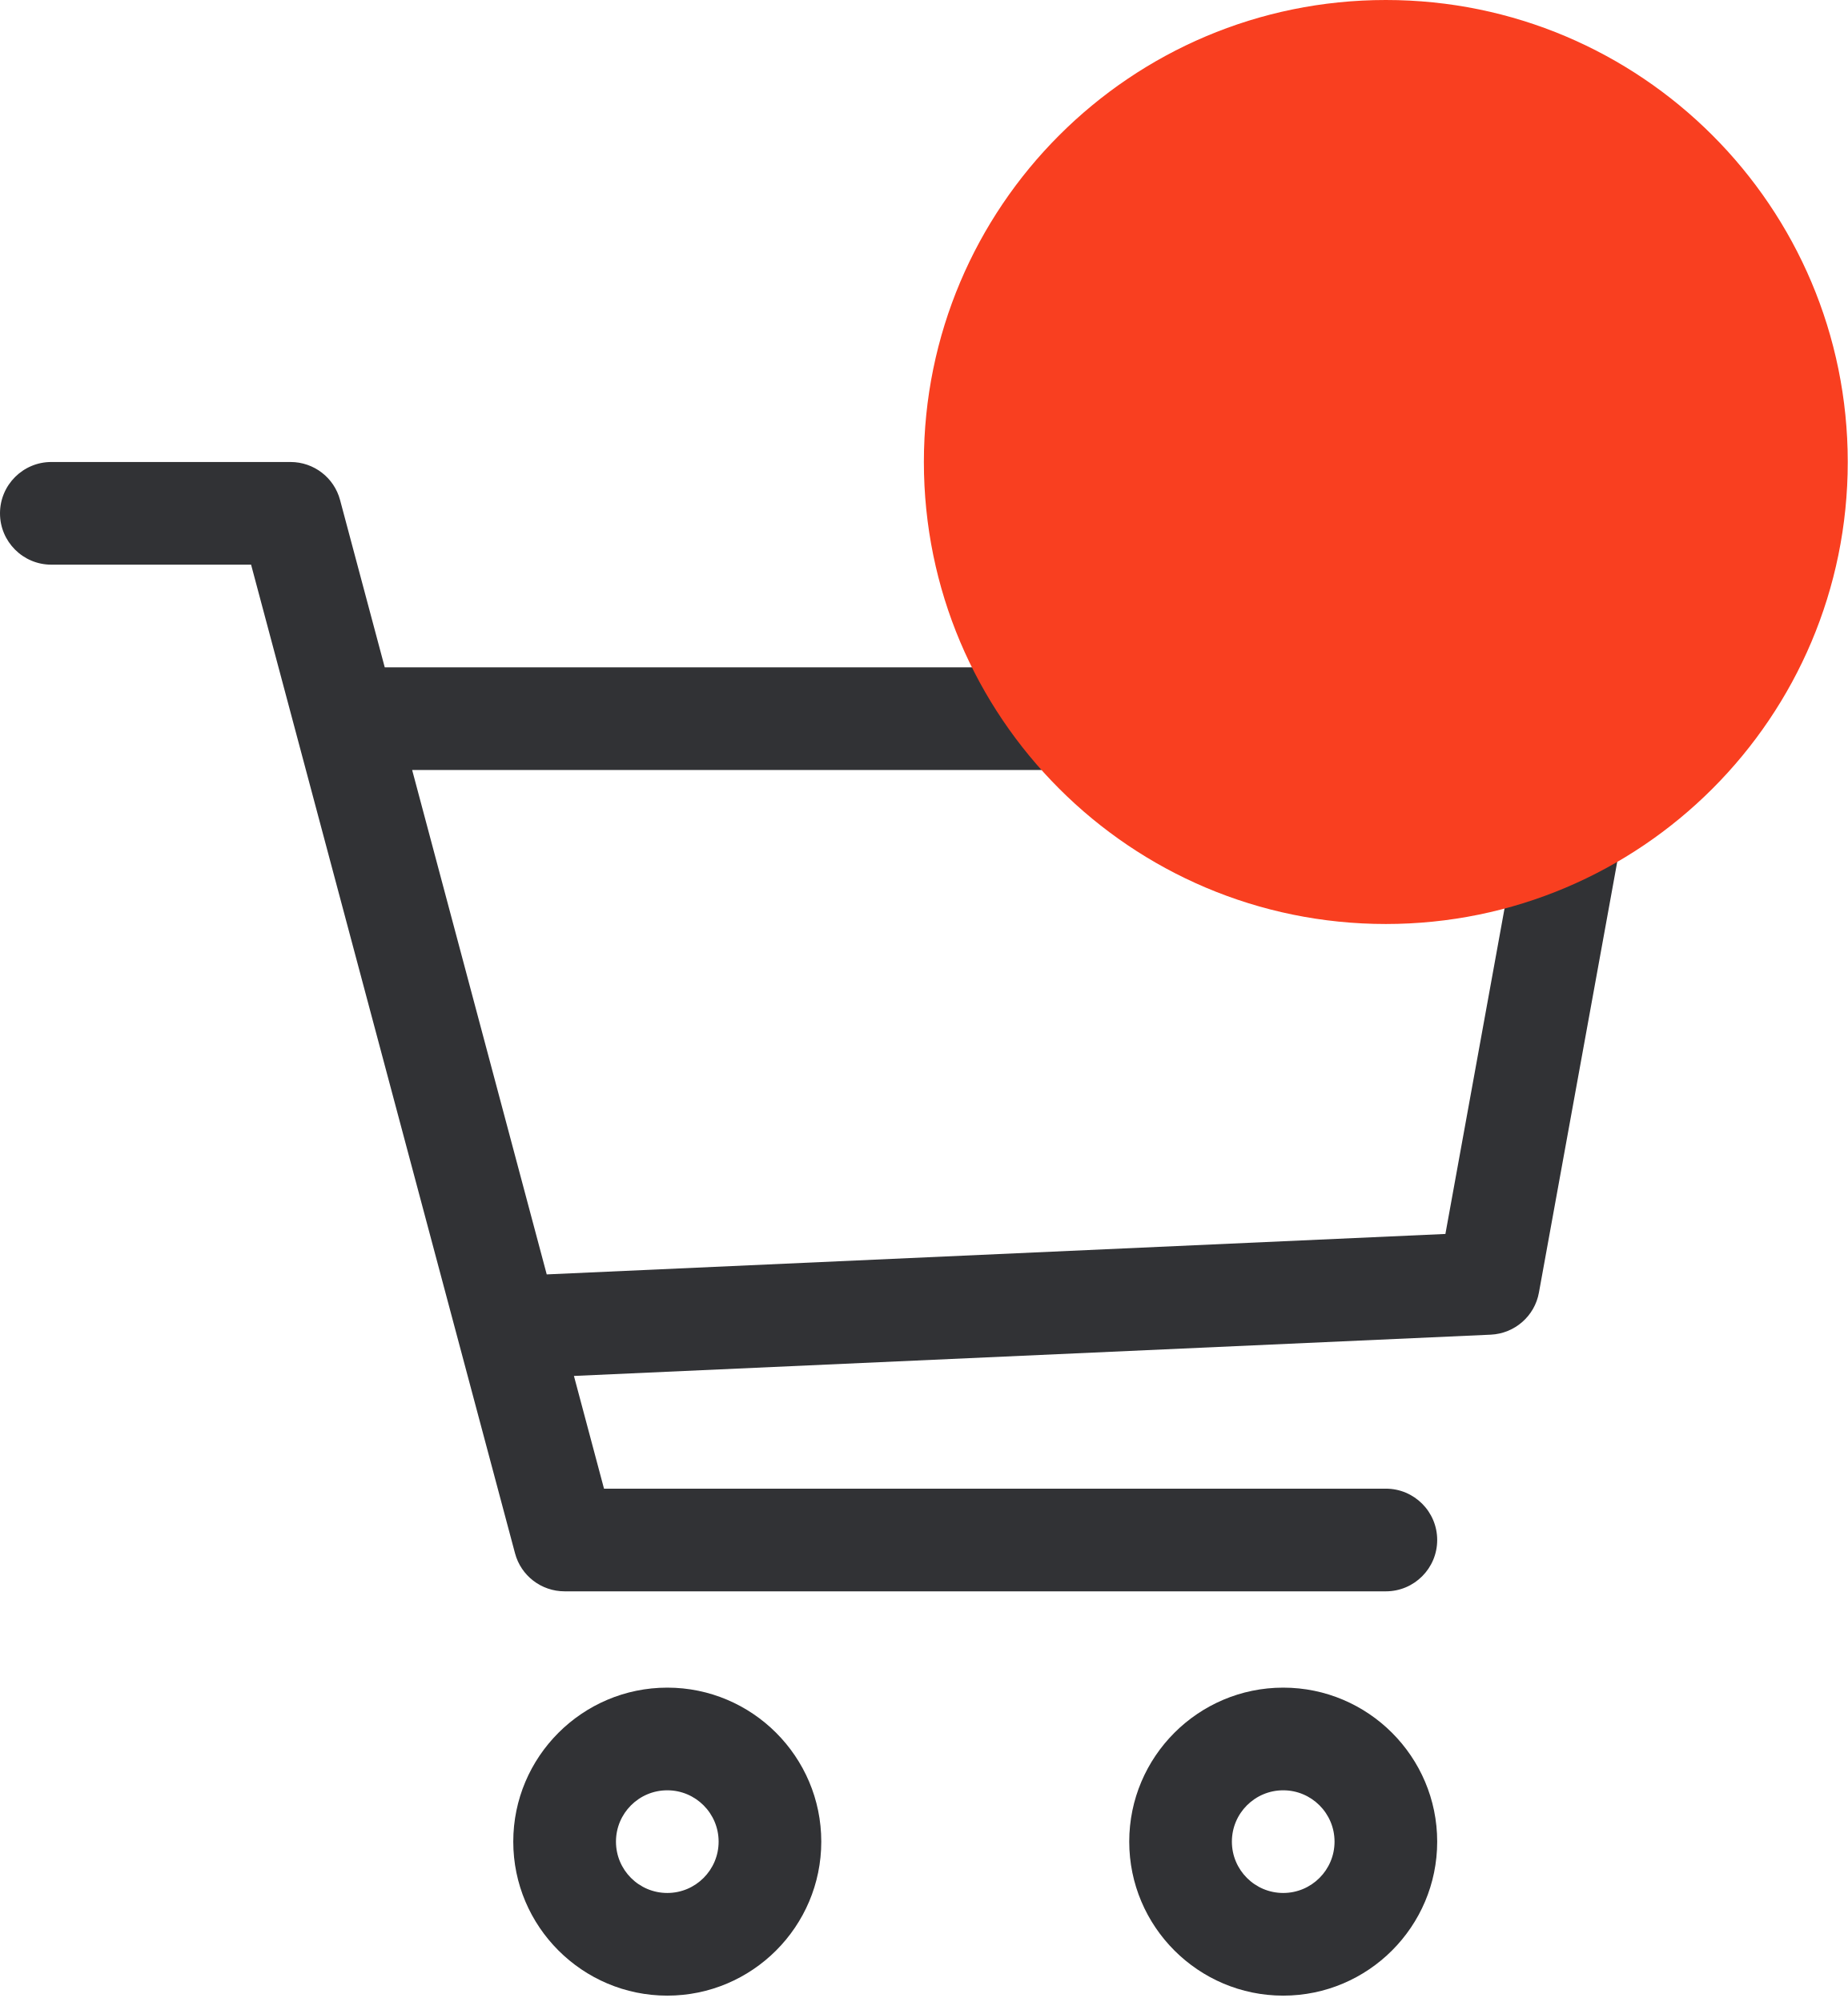
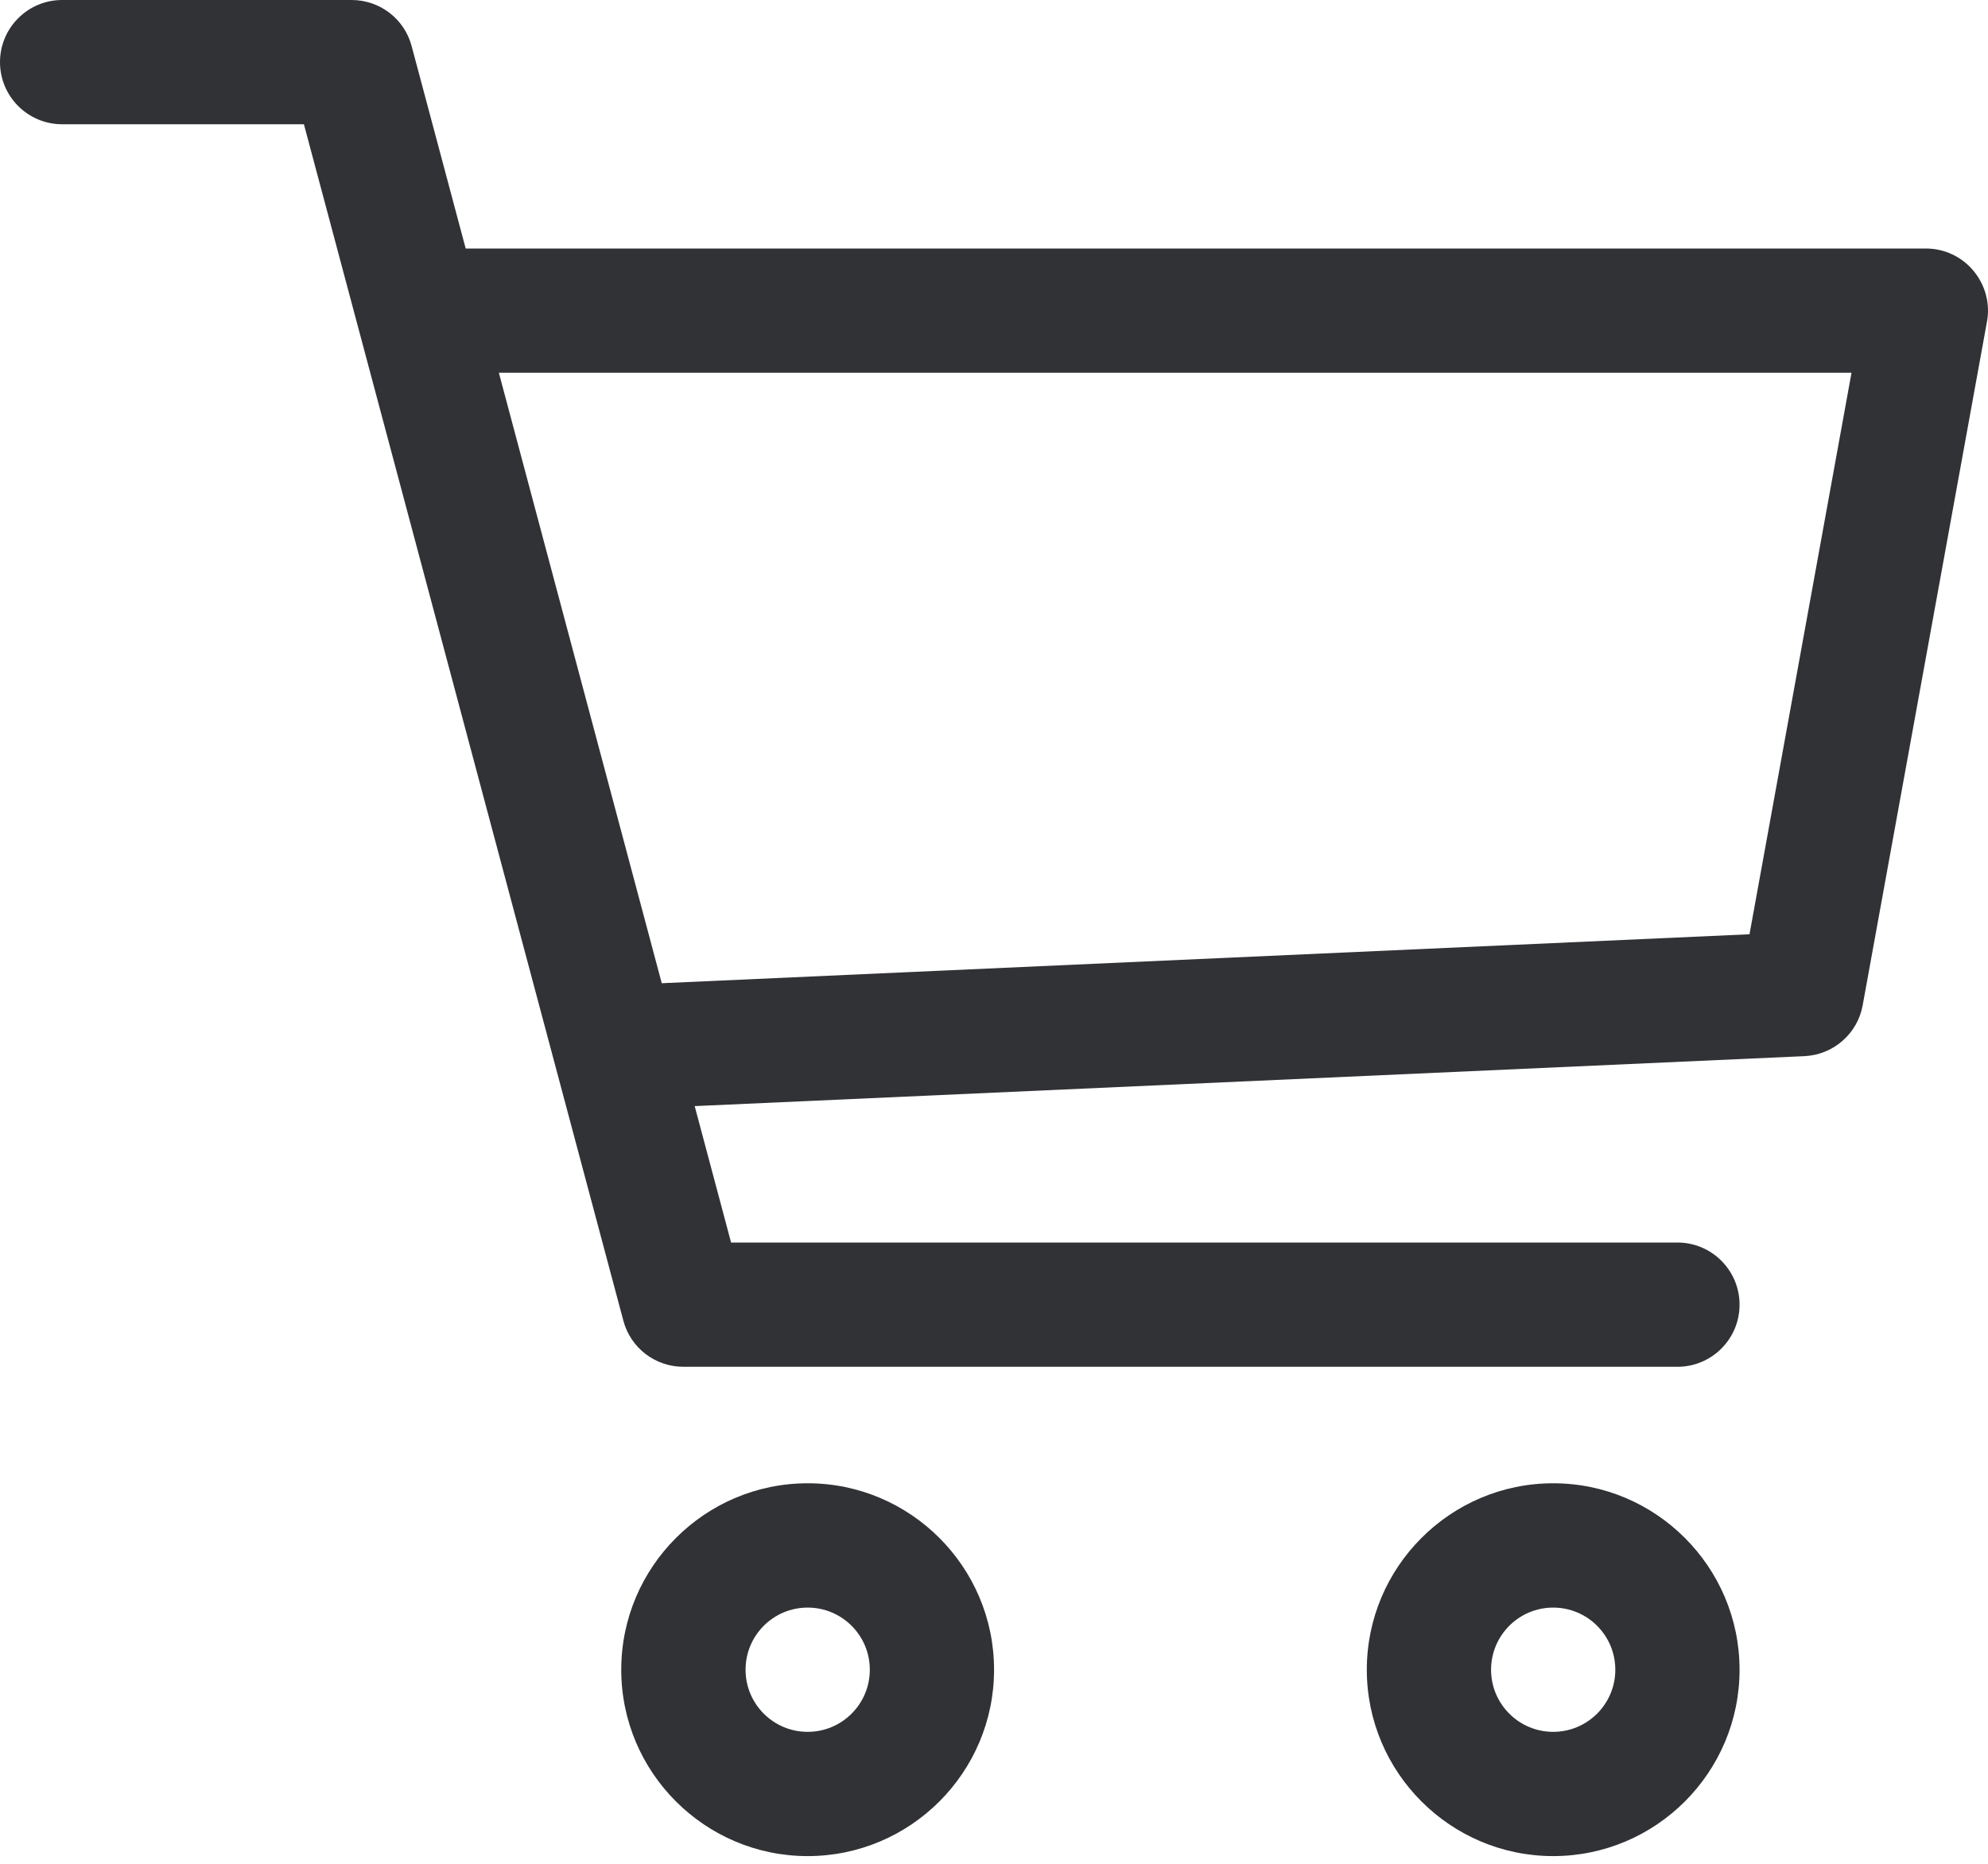
- <svg xmlns="http://www.w3.org/2000/svg" width="36" height="39" viewBox="0 0 36 39" fill="none">
-   <path d="M13.001 32.876C11.347 32.876 10 34.222 10 35.876C10 37.53 11.347 38.876 13.001 38.876C14.655 38.876 16.001 37.53 16.001 35.876C16.001 34.222 14.655 32.876 13.001 32.876ZM13.001 36.876C12.448 36.876 12.001 36.428 12.001 35.876C12.001 35.324 12.448 34.876 13.001 34.876C13.553 34.876 14.001 35.324 14.001 35.876C14.001 36.428 13.553 36.876 13.001 36.876Z" fill="#313235" />
-   <path d="M25.001 32.876C23.347 32.876 22.001 34.222 22.001 35.876C22.001 37.53 23.347 38.876 25.001 38.876C26.655 38.876 28.001 37.53 28.001 35.876C28.001 34.222 26.655 32.876 25.001 32.876ZM25.001 36.876C24.449 36.876 24.001 36.428 24.001 35.876C24.001 35.324 24.449 34.876 25.001 34.876C25.553 34.876 26.001 35.324 26.001 35.876C26.001 36.428 25.553 36.876 25.001 36.876Z" fill="#313235" />
-   <path d="M31.767 13.36C31.579 13.132 31.297 13 31.001 13H7.496L6.626 9.742C6.51 9.304 6.114 9 5.66 9H1C0.448 9 0 9.448 0 10C0 10.552 0.448 11 1 11H4.892L10.034 30.258C10.15 30.696 10.546 31 11.001 31H27.001C27.553 31 28.001 30.552 28.001 30C28.001 29.448 27.553 29 27.001 29H11.768L11.182 26.804L29.045 26C29.511 25.978 29.901 25.638 29.983 25.18L31.983 14.18C32.038 13.888 31.957 13.588 31.767 13.36ZM28.161 24.038L10.652 24.826L8.03 15H29.803L28.161 24.038Z" fill="#313235" />
-   <circle cx="27" cy="9" r="9" fill="url(#paint0_linear)" />
-   <defs>
-     <linearGradient id="paint0_linear" x1="34.843" y1="2.314" x2="16.6" y2="3.182" gradientUnits="userSpaceOnUse">
-       <stop offset="1" stop-color="#F93F20" />
-     </linearGradient>
-   </defs>
+ <svg xmlns="http://www.w3.org/2000/svg" width="32" height="30" viewBox="0 0 32 30" fill="none">
+   <path d="M13.001 23.875C11.347 23.875 10 25.222 10 26.876C10 28.53 11.347 29.876 13.001 29.876C14.655 29.876 16.001 28.53 16.001 26.876C16.001 25.222 14.655 23.875 13.001 23.875ZM13.001 27.876C12.448 27.876 12.001 27.428 12.001 26.876C12.001 26.324 12.448 25.876 13.001 25.876C13.553 25.876 14.001 26.324 14.001 26.876C14.001 27.428 13.553 27.876 13.001 27.876Z" fill="#313235" />
+   <path d="M25.001 23.875C23.347 23.875 22.001 25.222 22.001 26.876C22.001 28.53 23.347 29.876 25.001 29.876C26.655 29.876 28.001 28.53 28.001 26.876C28.001 25.222 26.655 23.875 25.001 23.875ZM25.001 27.876C24.449 27.876 24.001 27.428 24.001 26.876C24.001 26.324 24.449 25.876 25.001 25.876C25.553 25.876 26.001 26.324 26.001 26.876C26.001 27.428 25.553 27.876 25.001 27.876Z" fill="#313235" />
+   <path d="M31.767 4.36C31.579 4.132 31.297 4 31.001 4H7.496L6.626 0.742C6.51 0.304 6.114 0 5.66 0H1C0.448 0 0 0.448 0 1C0 1.552 0.448 2 1 2H4.892L10.034 21.258C10.15 21.696 10.546 22 11.001 22H27.001C27.553 22 28.001 21.552 28.001 21C28.001 20.448 27.553 20 27.001 20H11.768L11.182 17.804L29.045 17C29.511 16.978 29.901 16.638 29.983 16.18L31.983 5.18C32.038 4.888 31.957 4.588 31.767 4.36ZM28.161 15.038L10.652 15.826L8.03 6H29.803L28.161 15.038Z" fill="#313235" />
</svg>
